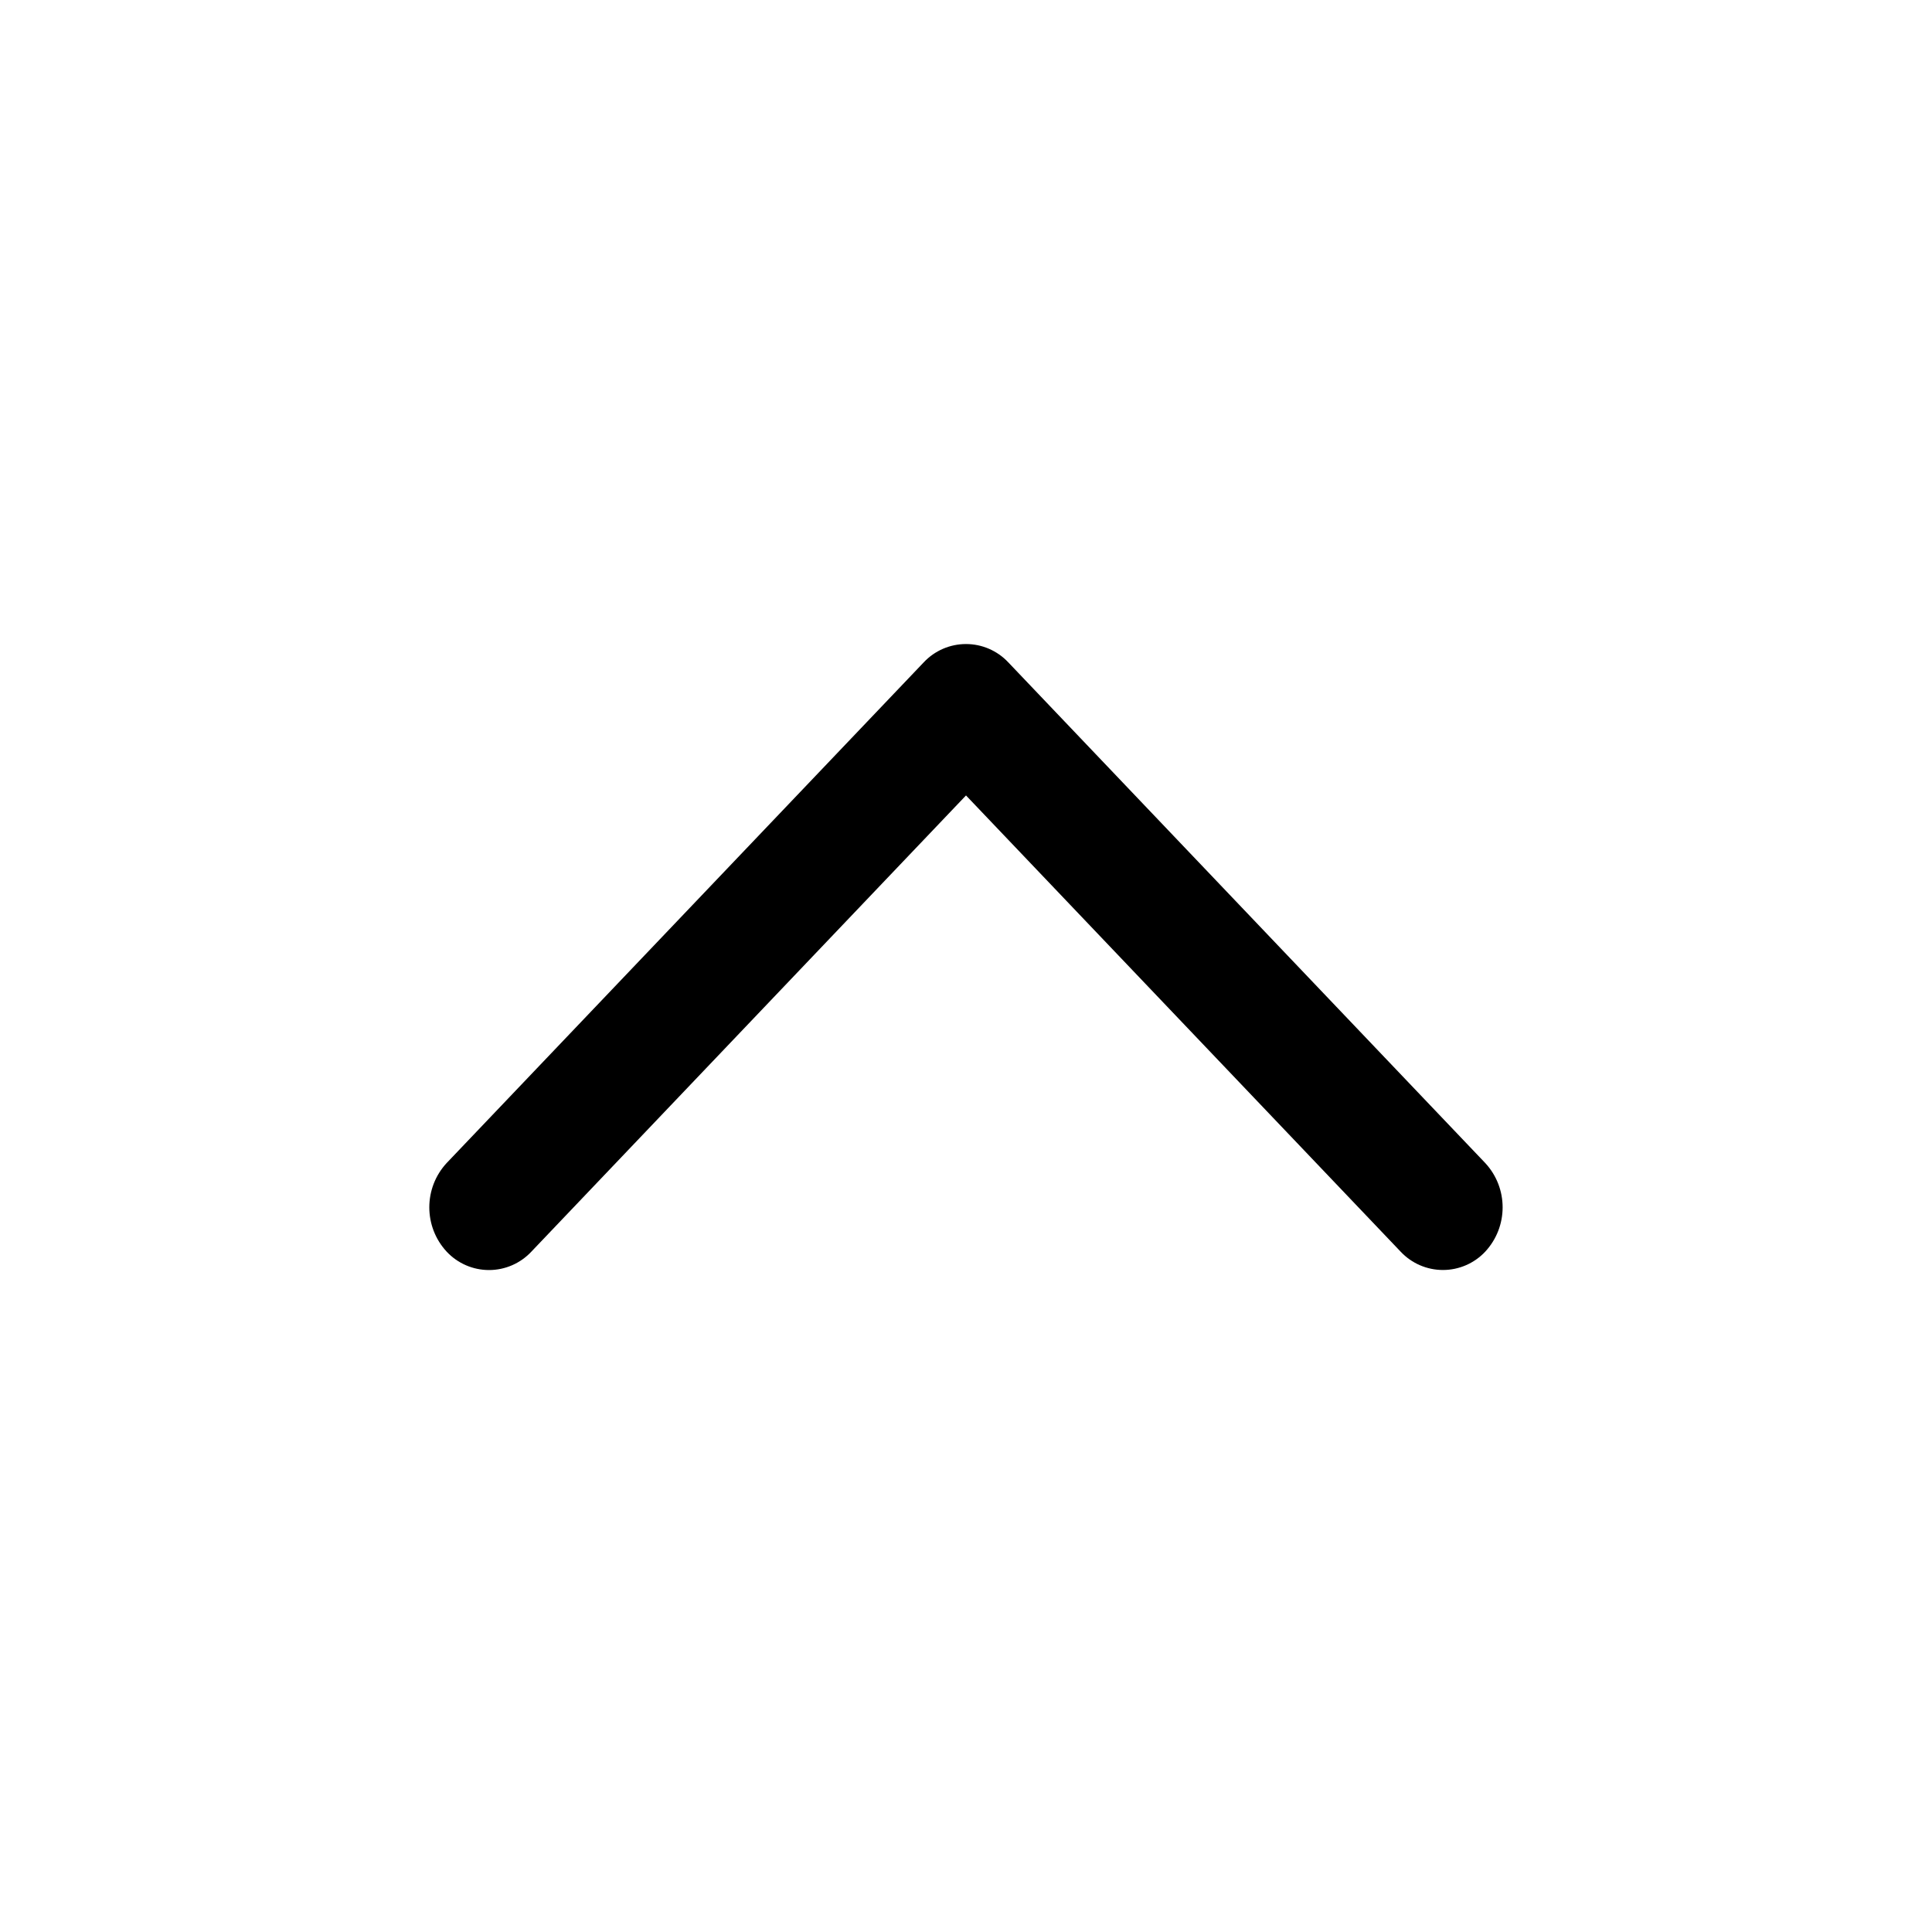
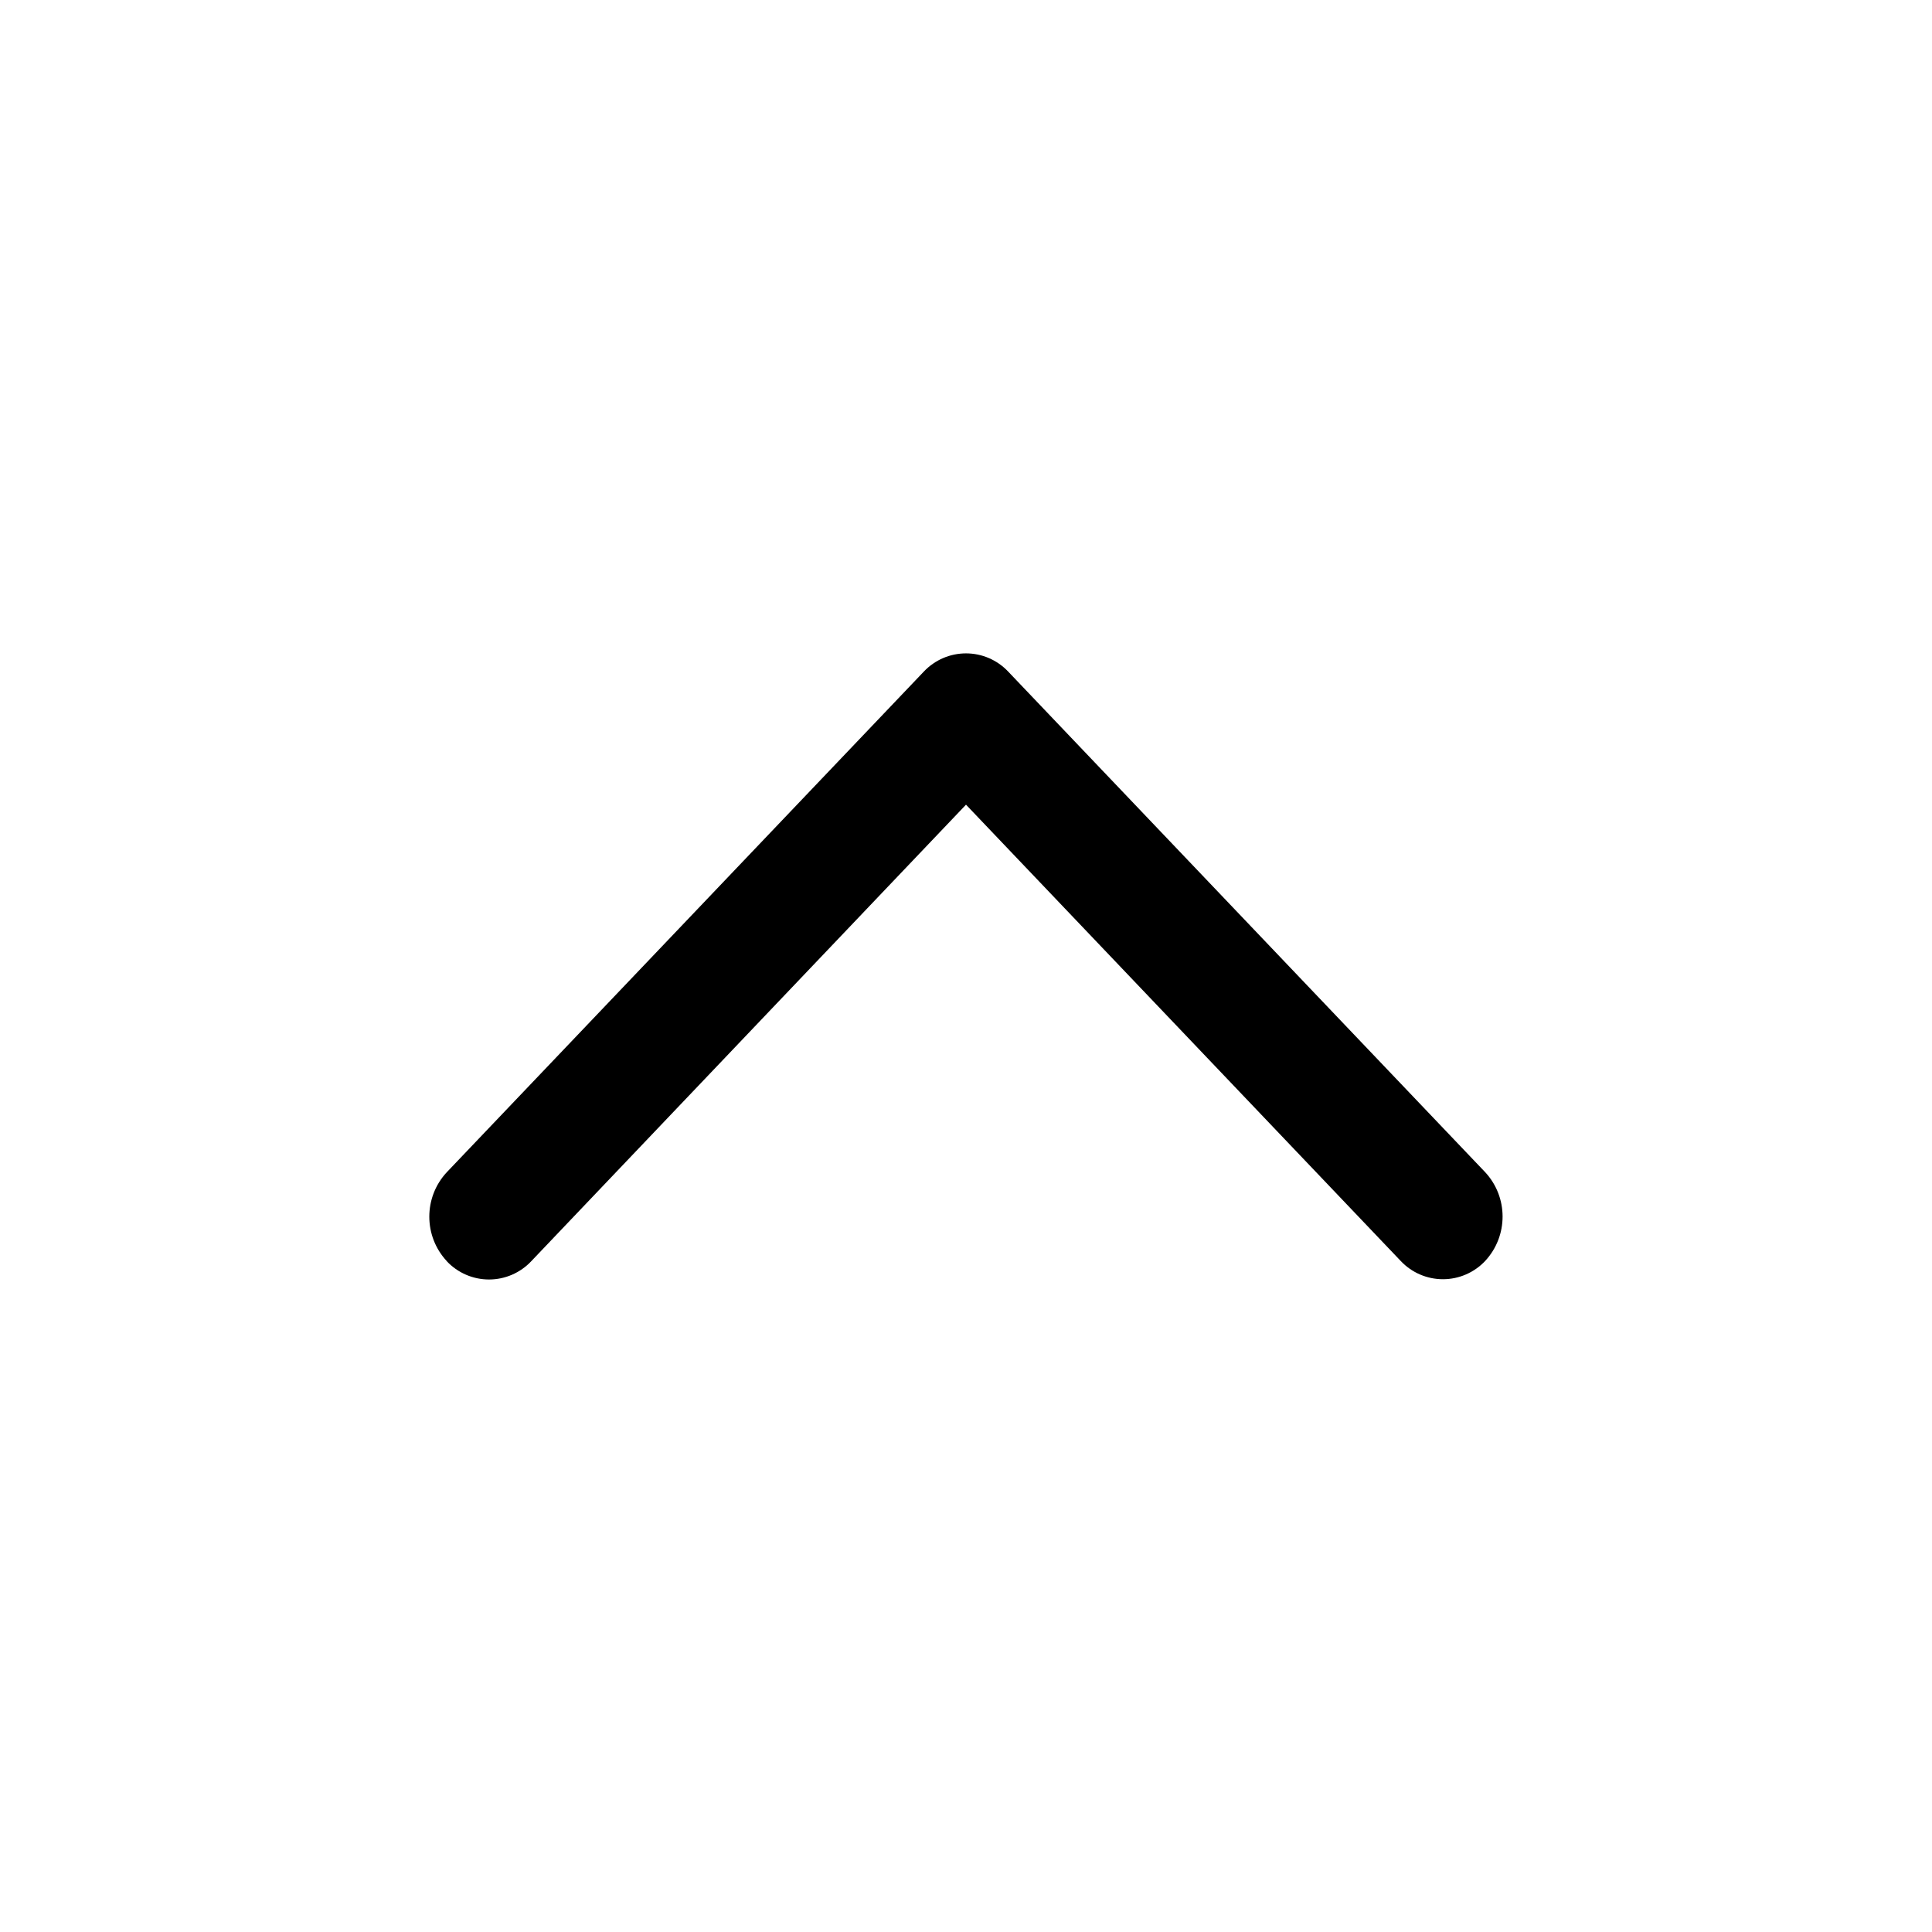
<svg xmlns="http://www.w3.org/2000/svg" width="18" height="18" fill="currentColor" viewBox="0 0 18 18">
-   <path fill-rule="evenodd" d="M4.162 11.662a.54.54 0 0 0 .788 0L9 7.411l4.05 4.251a.54.54 0 0 0 .787 0 .607.607 0 0 0 0-.827L9.393 6.17a.54.54 0 0 0-.786 0l-4.445 4.665a.608.608 0 0 0 0 .827Z" clip-rule="evenodd" />
+   <path fill-rule="evenodd" d="M4.162 11.75a.54.54 0 0 0 .788 0L9 7.497l4.05 4.251a.54.54 0 0 0 .787 0 .608.608 0 0 0 0-.827L9.393 6.257a.54.54 0 0 0-.786 0l-4.445 4.665a.608.608 0 0 0 0 .827Z" clip-rule="evenodd" />
</svg>
